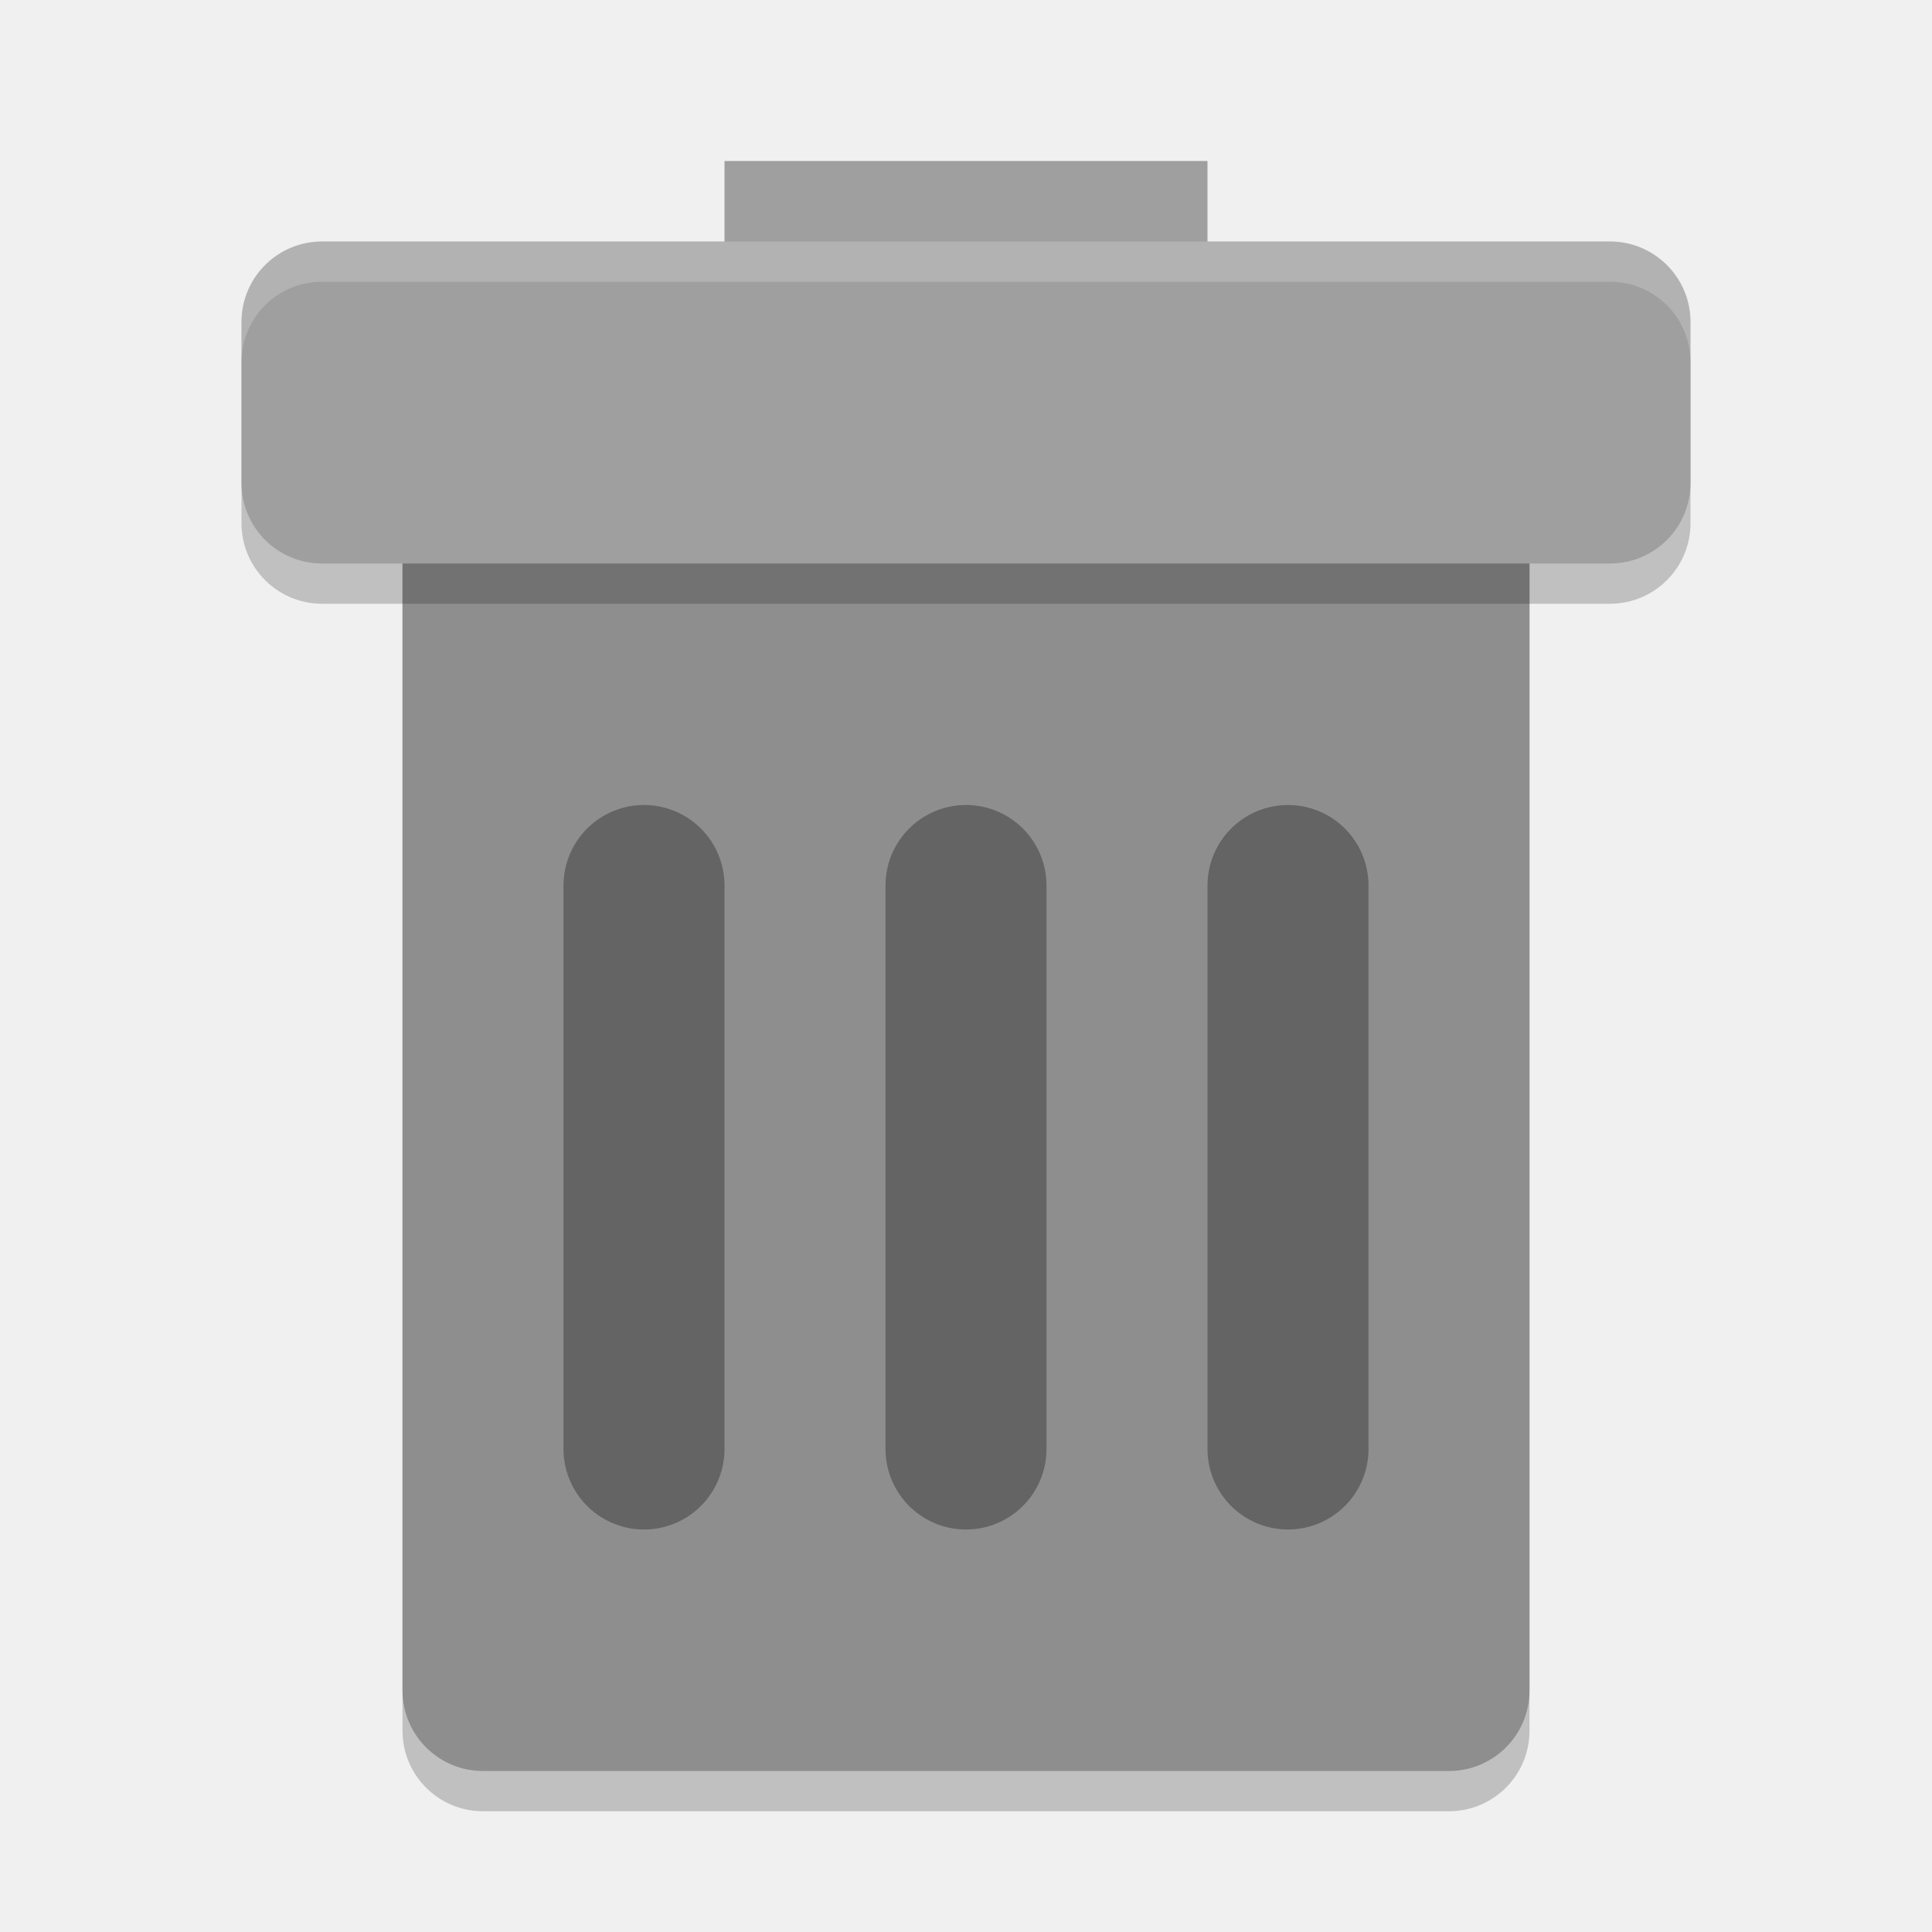
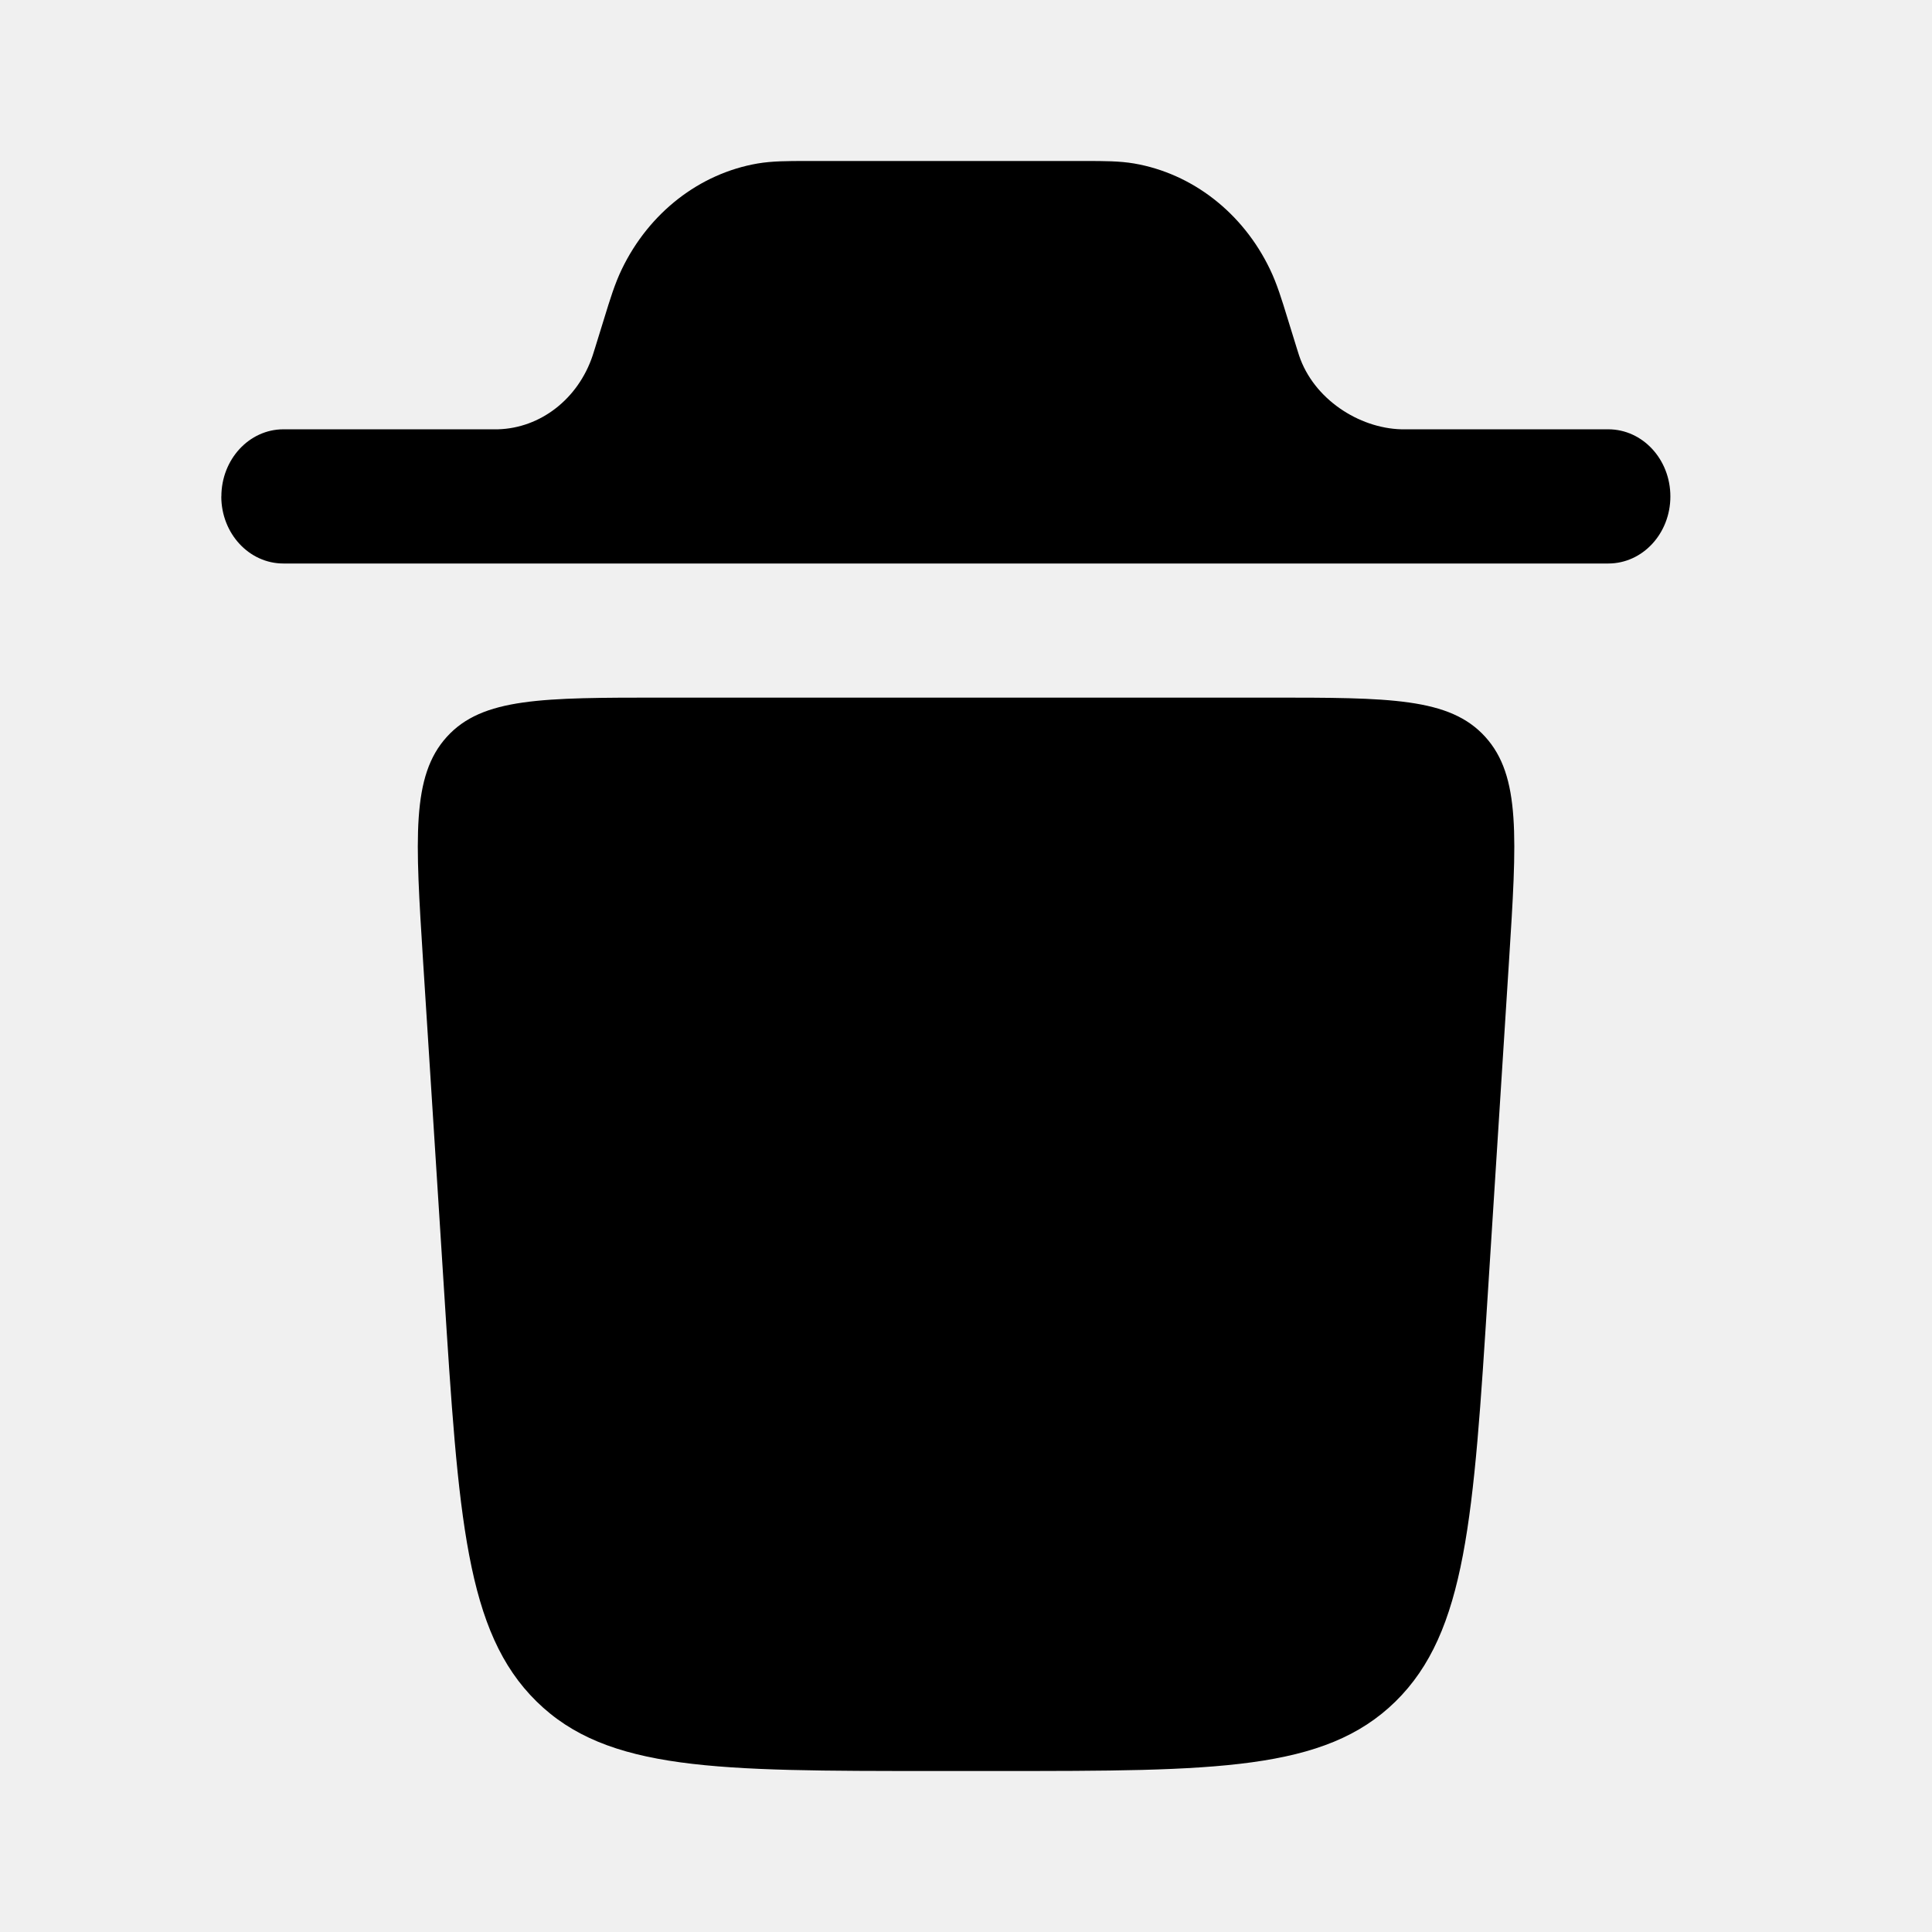
- <svg xmlns="http://www.w3.org/2000/svg" width="24" height="24" version="1">
-   <rect style="opacity:0.2" width="14" height="18" x="5" y="4.5" rx="1" ry="1" />
-   <rect style="fill:#8e8e8e" width="14" height="18" x="5" y="4" rx="1" ry="1" />
-   <rect style="fill:#9f9f9f" width="6" height="2" x="9" y="2" />
-   <rect style="opacity:0.2" width="18" height="4" x="3" y="3.5" rx="1" ry="1" />
-   <rect style="fill:#9f9f9f" width="18" height="4" x="3" y="3" rx="1" ry="1" />
-   <path style="opacity:0.3;fill:none;stroke:#000000;stroke-width:2;stroke-linecap:round" d="M 16,11 V 18 M 12,11 V 18 M 8,11 V 18" />
-   <path style="fill:#ffffff;opacity:0.2" d="M 4 3 C 3.446 3 3 3.446 3 4 L 3 4.5 C 3 3.946 3.446 3.5 4 3.5 L 20 3.5 C 20.554 3.5 21 3.946 21 4.5 L 21 4 C 21 3.446 20.554 3 20 3 L 4 3 z" />
+ <svg xmlns="http://www.w3.org/2000/svg" width="24" height="24" viewBox="0 0 24 24">
+   <path fill="currentColor" d="M2.75 6.167c0-.46.345-.834.771-.834h2.665c.529-.015.996-.378 1.176-.916l.03-.095l.115-.372c.07-.228.131-.427.217-.605c.338-.702.964-1.189 1.687-1.314c.184-.031.377-.031.6-.031h3.478c.223 0 .417 0 .6.031c.723.125 1.35.612 1.687 1.314c.086.178.147.377.217.605l.115.372l.03.095c.18.538.74.902 1.27.916h2.57c.427 0 .772.373.772.834S20.405 7 19.979 7H3.52c-.426 0-.771-.373-.771-.833M11.607 22h.787c2.707 0 4.06 0 4.941-.863c.88-.864.97-2.28 1.15-5.111l.26-4.081c.098-1.537.147-2.305-.295-2.792s-1.187-.487-2.679-.487H8.23c-1.491 0-2.237 0-2.679.487s-.392 1.255-.295 2.792l.26 4.08c.18 2.833.27 4.248 1.15 5.112S8.9 22 11.607 22" />
</svg>
